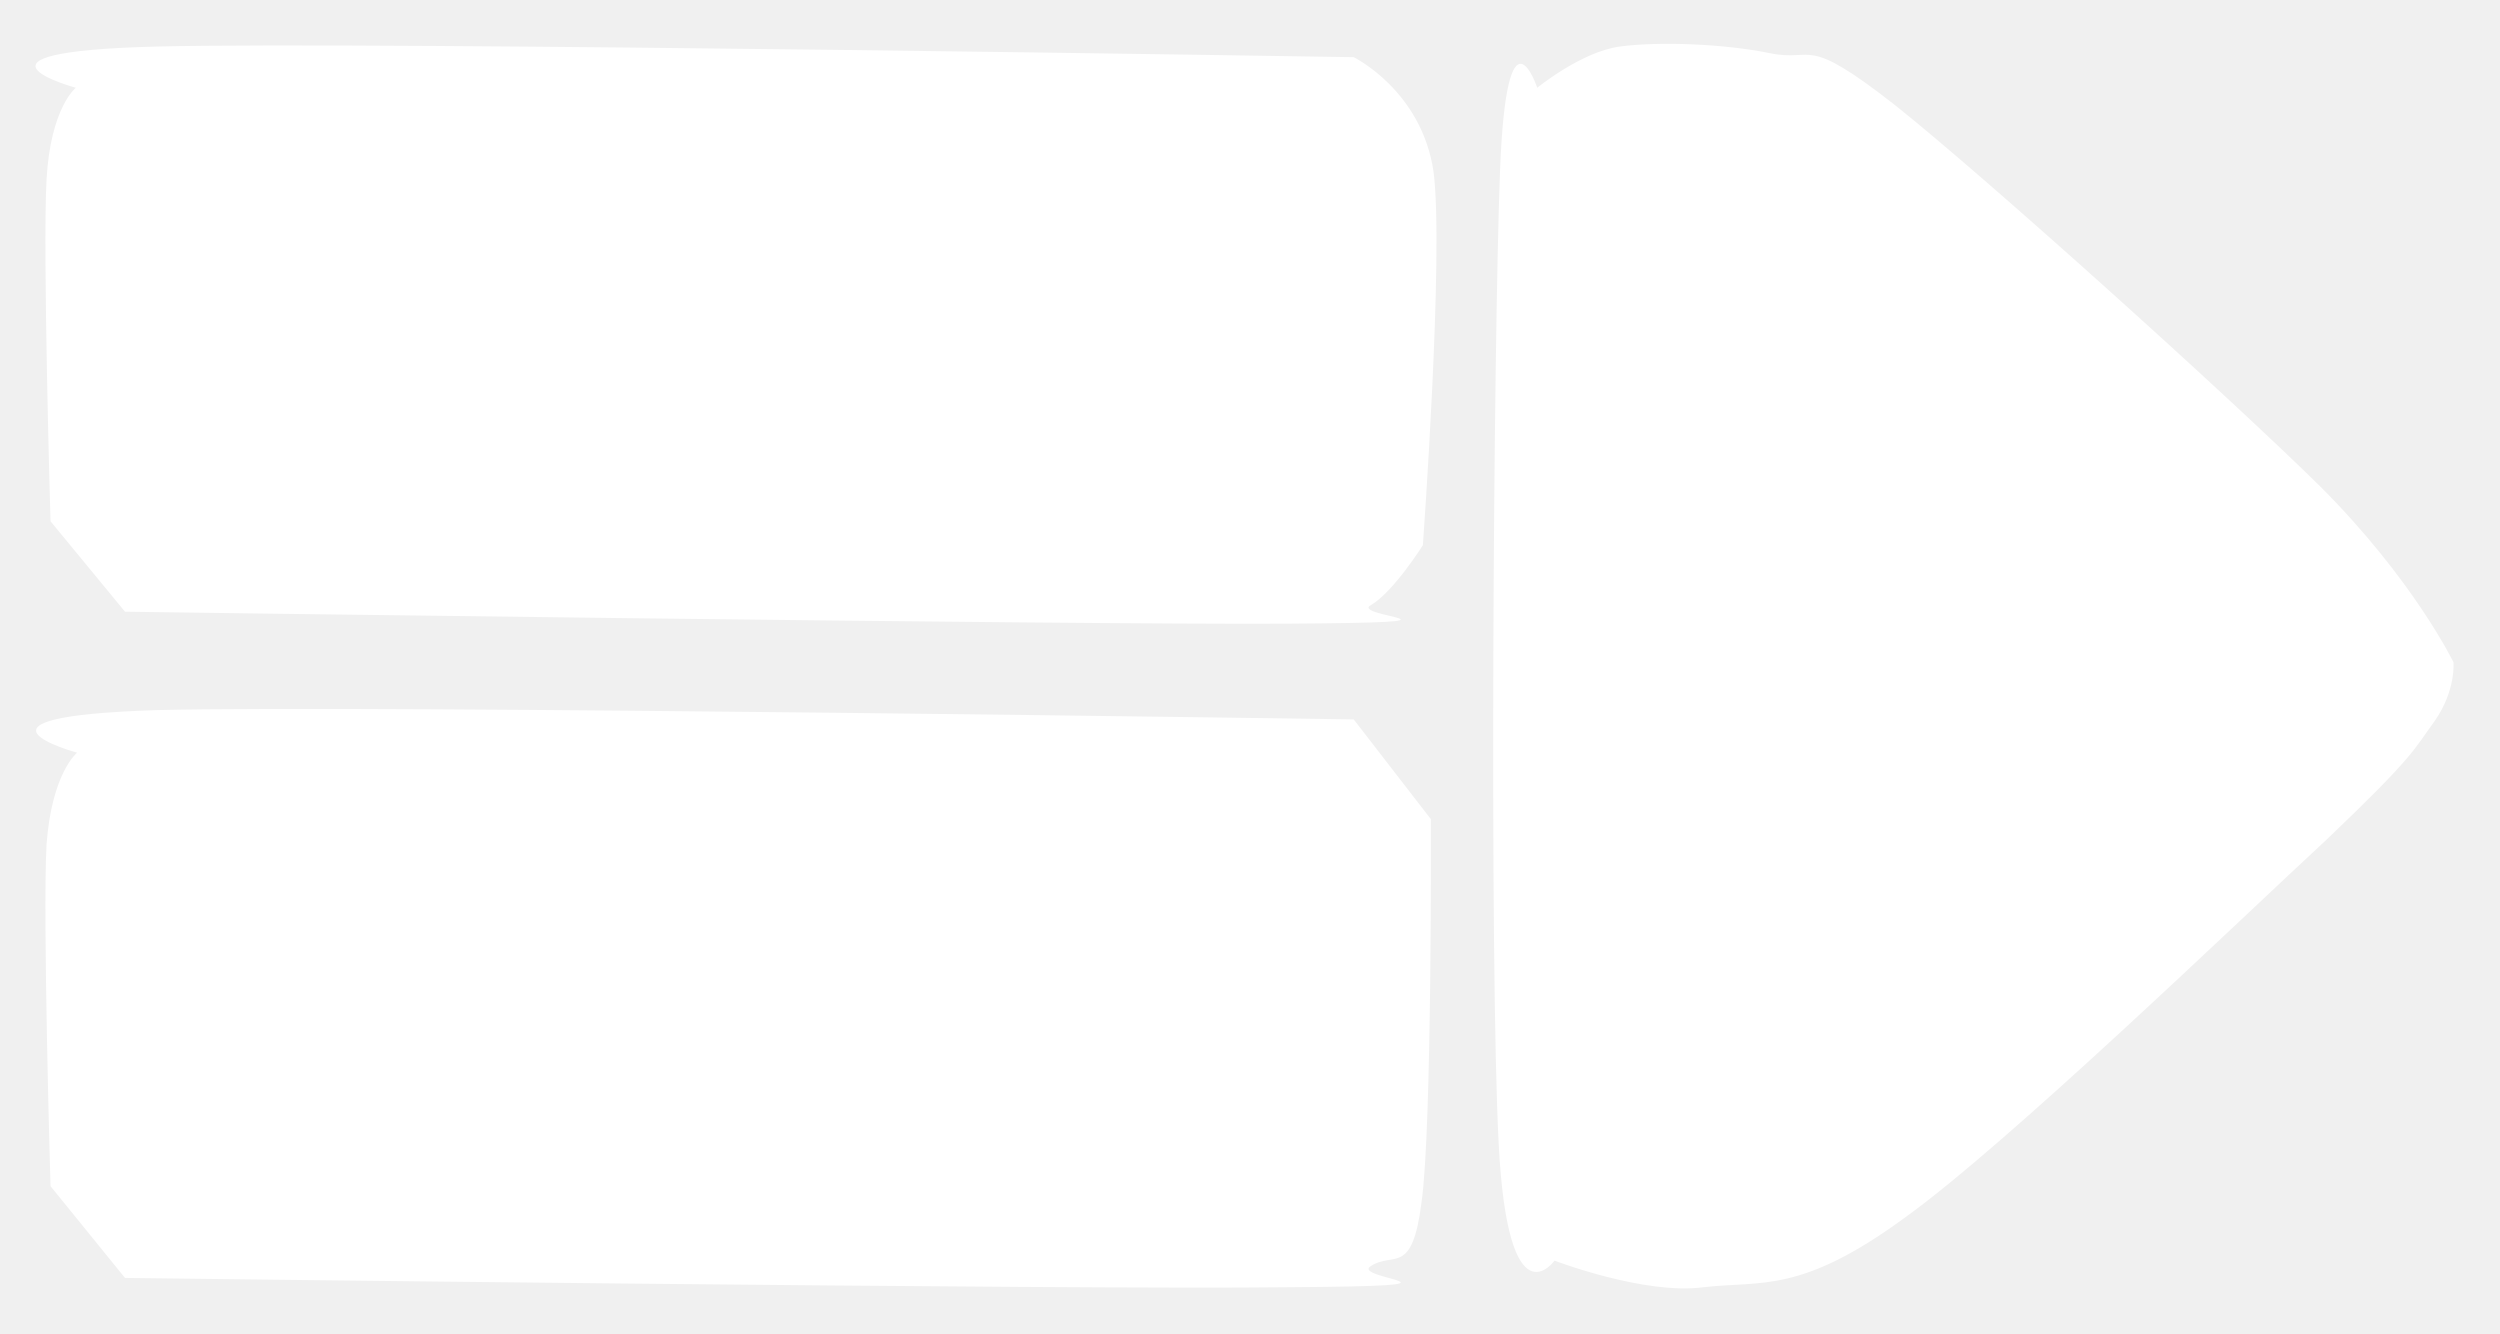
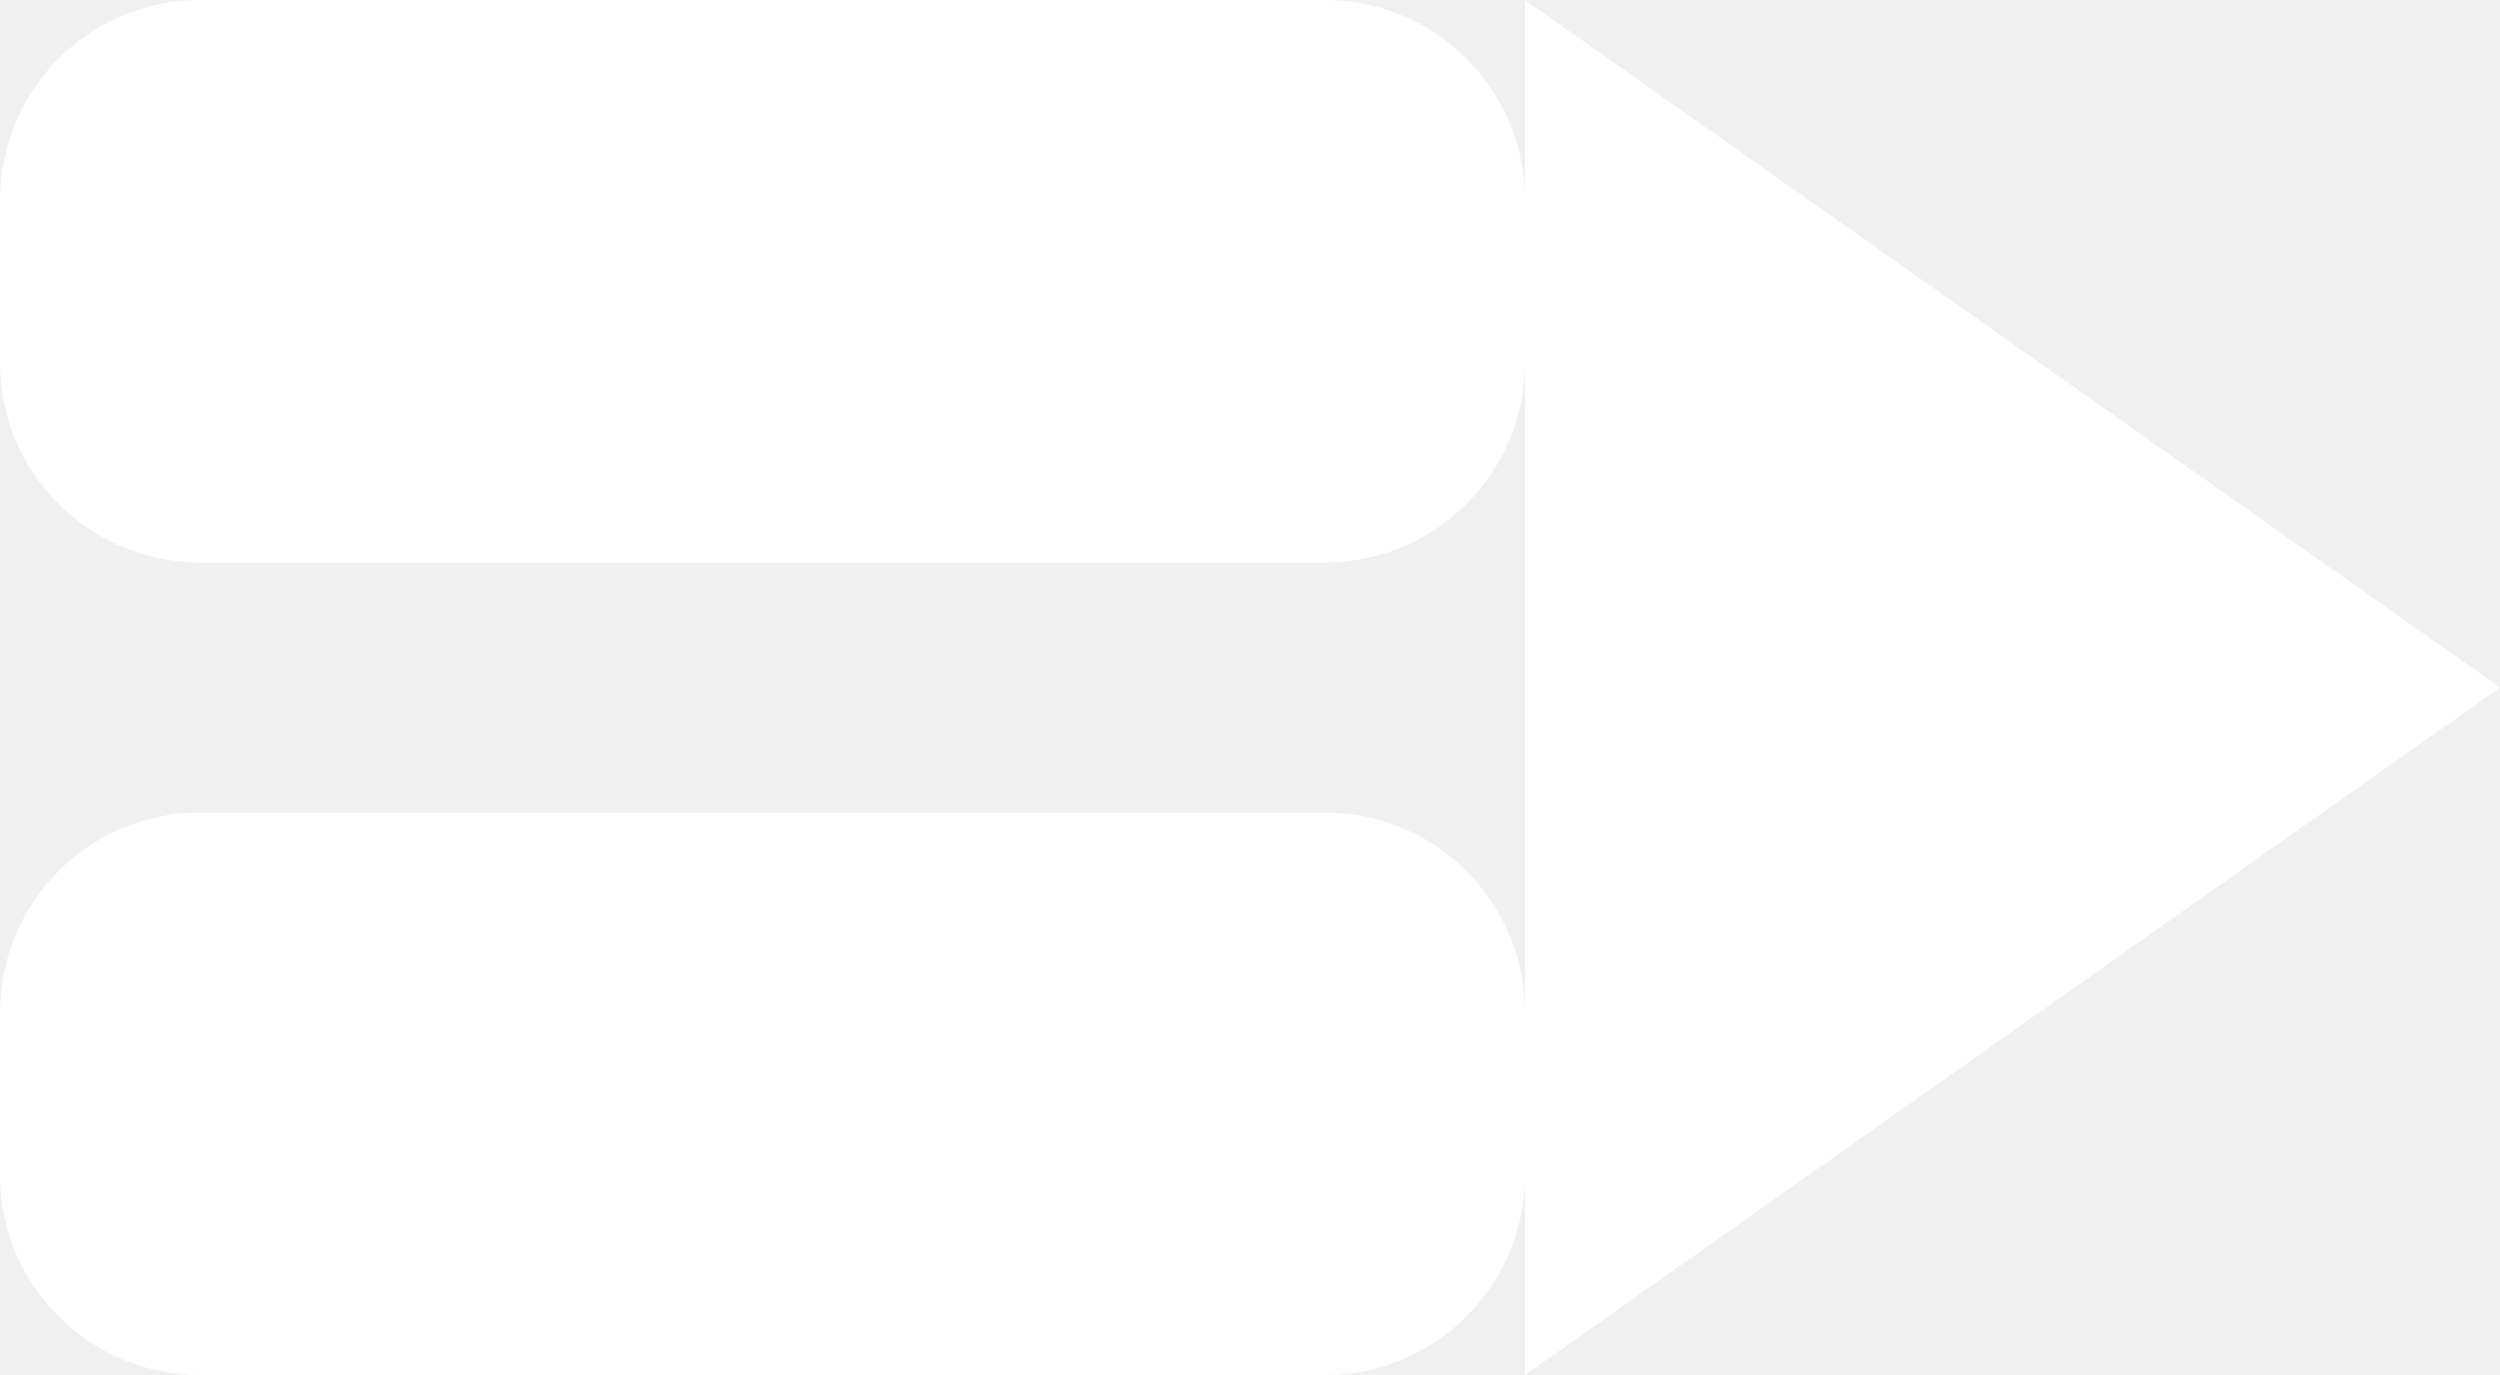
- <svg xmlns="http://www.w3.org/2000/svg" width="18.80" height="10.03" viewBox="4.44 8.46 18.80 10.03">
-   <path d="M5.62 8.81C4.02 8.85 5.01 9.12 5.01 9.12C5.01 9.12 4.82 9.27 4.79 9.81C4.76 10.35 4.82 12.38 4.82 12.38C4.82 12.38 5.38 13.06 5.38 13.06C5.38 13.06 12.56 13.16 14.12 13.15C15.69 13.14 14.58 13.1 14.75 13.01C14.92 12.91 15.14 12.56 15.14 12.56C15.14 12.56 15.3 10.36 15.22 9.75C15.13 9.14 14.62 8.89 14.62 8.89C14.62 8.89 7.23 8.77 5.62 8.81ZM16.62 8.81C16.33 8.85 16 9.12 16 9.12C16 9.12 15.77 8.43 15.72 9.75C15.67 11.07 15.64 15.7 15.71 17.06C15.78 18.43 16.13 17.94 16.13 17.94C16.13 17.94 16.81 18.2 17.25 18.14C17.69 18.09 17.98 18.19 18.76 17.62C19.54 17.06 21.27 15.39 21.94 14.77C22.6 14.14 22.59 14.1 22.75 13.88C22.91 13.65 22.89 13.44 22.89 13.44C22.89 13.44 22.59 12.82 21.89 12.12C21.19 11.43 19.38 9.8 18.69 9.25C18 8.71 18.09 8.93 17.75 8.86C17.41 8.79 16.92 8.77 16.62 8.81ZM5.62 13.8C4.02 13.85 5.02 14.12 5.02 14.12C5.02 14.12 4.83 14.27 4.79 14.81C4.76 15.35 4.82 17.38 4.82 17.38C4.82 17.38 5.38 18.07 5.38 18.07C5.38 18.07 12.56 18.16 14.12 18.14C15.69 18.13 14.58 18.08 14.75 17.98C14.92 17.87 15.06 18.06 15.13 17.5C15.21 16.94 15.2 14.62 15.2 14.62C15.2 14.62 14.62 13.87 14.62 13.87C14.62 13.87 7.23 13.76 5.62 13.8Z" fill="#ffffff" fill-rule="evenodd" />
+ <svg xmlns="http://www.w3.org/2000/svg" width="20.00" height="11.00" viewBox="0 0 20.00 11.00">
+   <path d="M1.60 0.00H10.60A1.60 1.60 0 0 1 12.20 1.60V2.90A1.60 1.60 0 0 1 10.60 4.50H1.60A1.60 1.60 0 0 1 0.00 2.90V1.60A1.60 1.60 0 0 1 1.60 0.00ZM1.60 6.50H10.60A1.60 1.60 0 0 1 12.20 8.10V9.40A1.60 1.60 0 0 1 10.60 11.00H1.60A1.60 1.60 0 0 1 0.00 9.40V8.10A1.60 1.60 0 0 1 1.60 6.50ZM12.20 0.00L20.00 5.50L12.20 11.00Z" fill="#fff" />
</svg>
